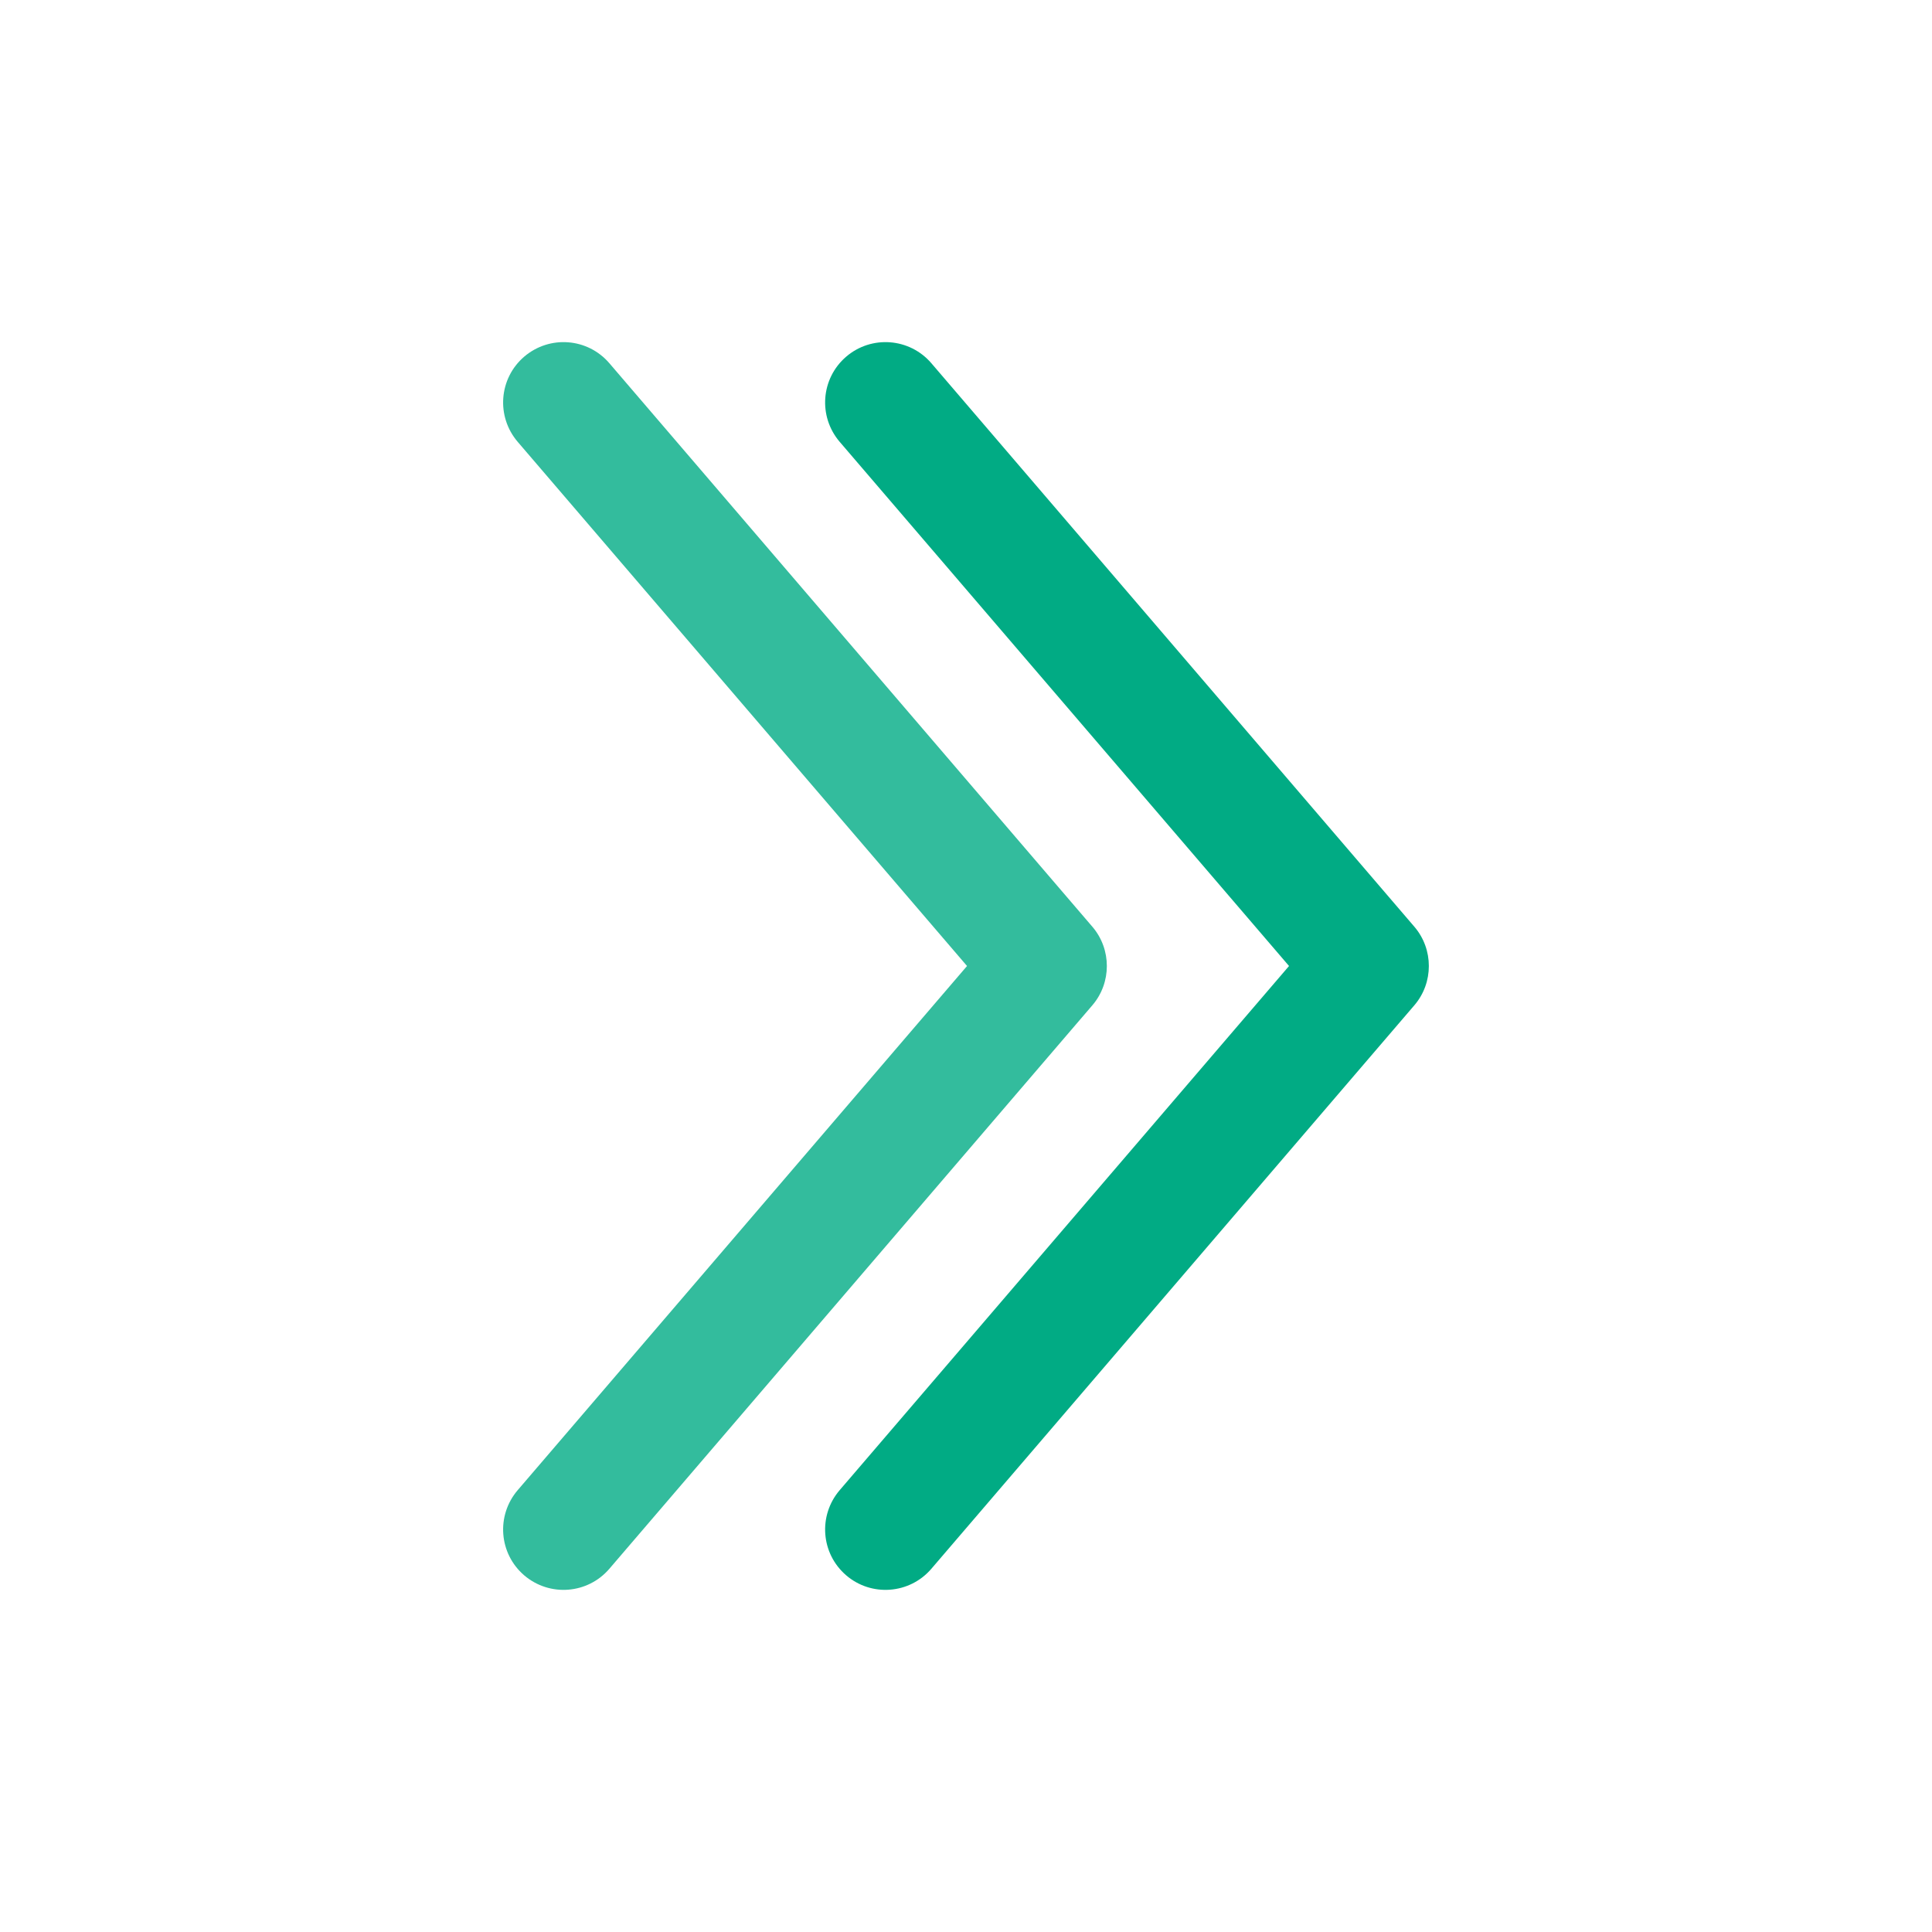
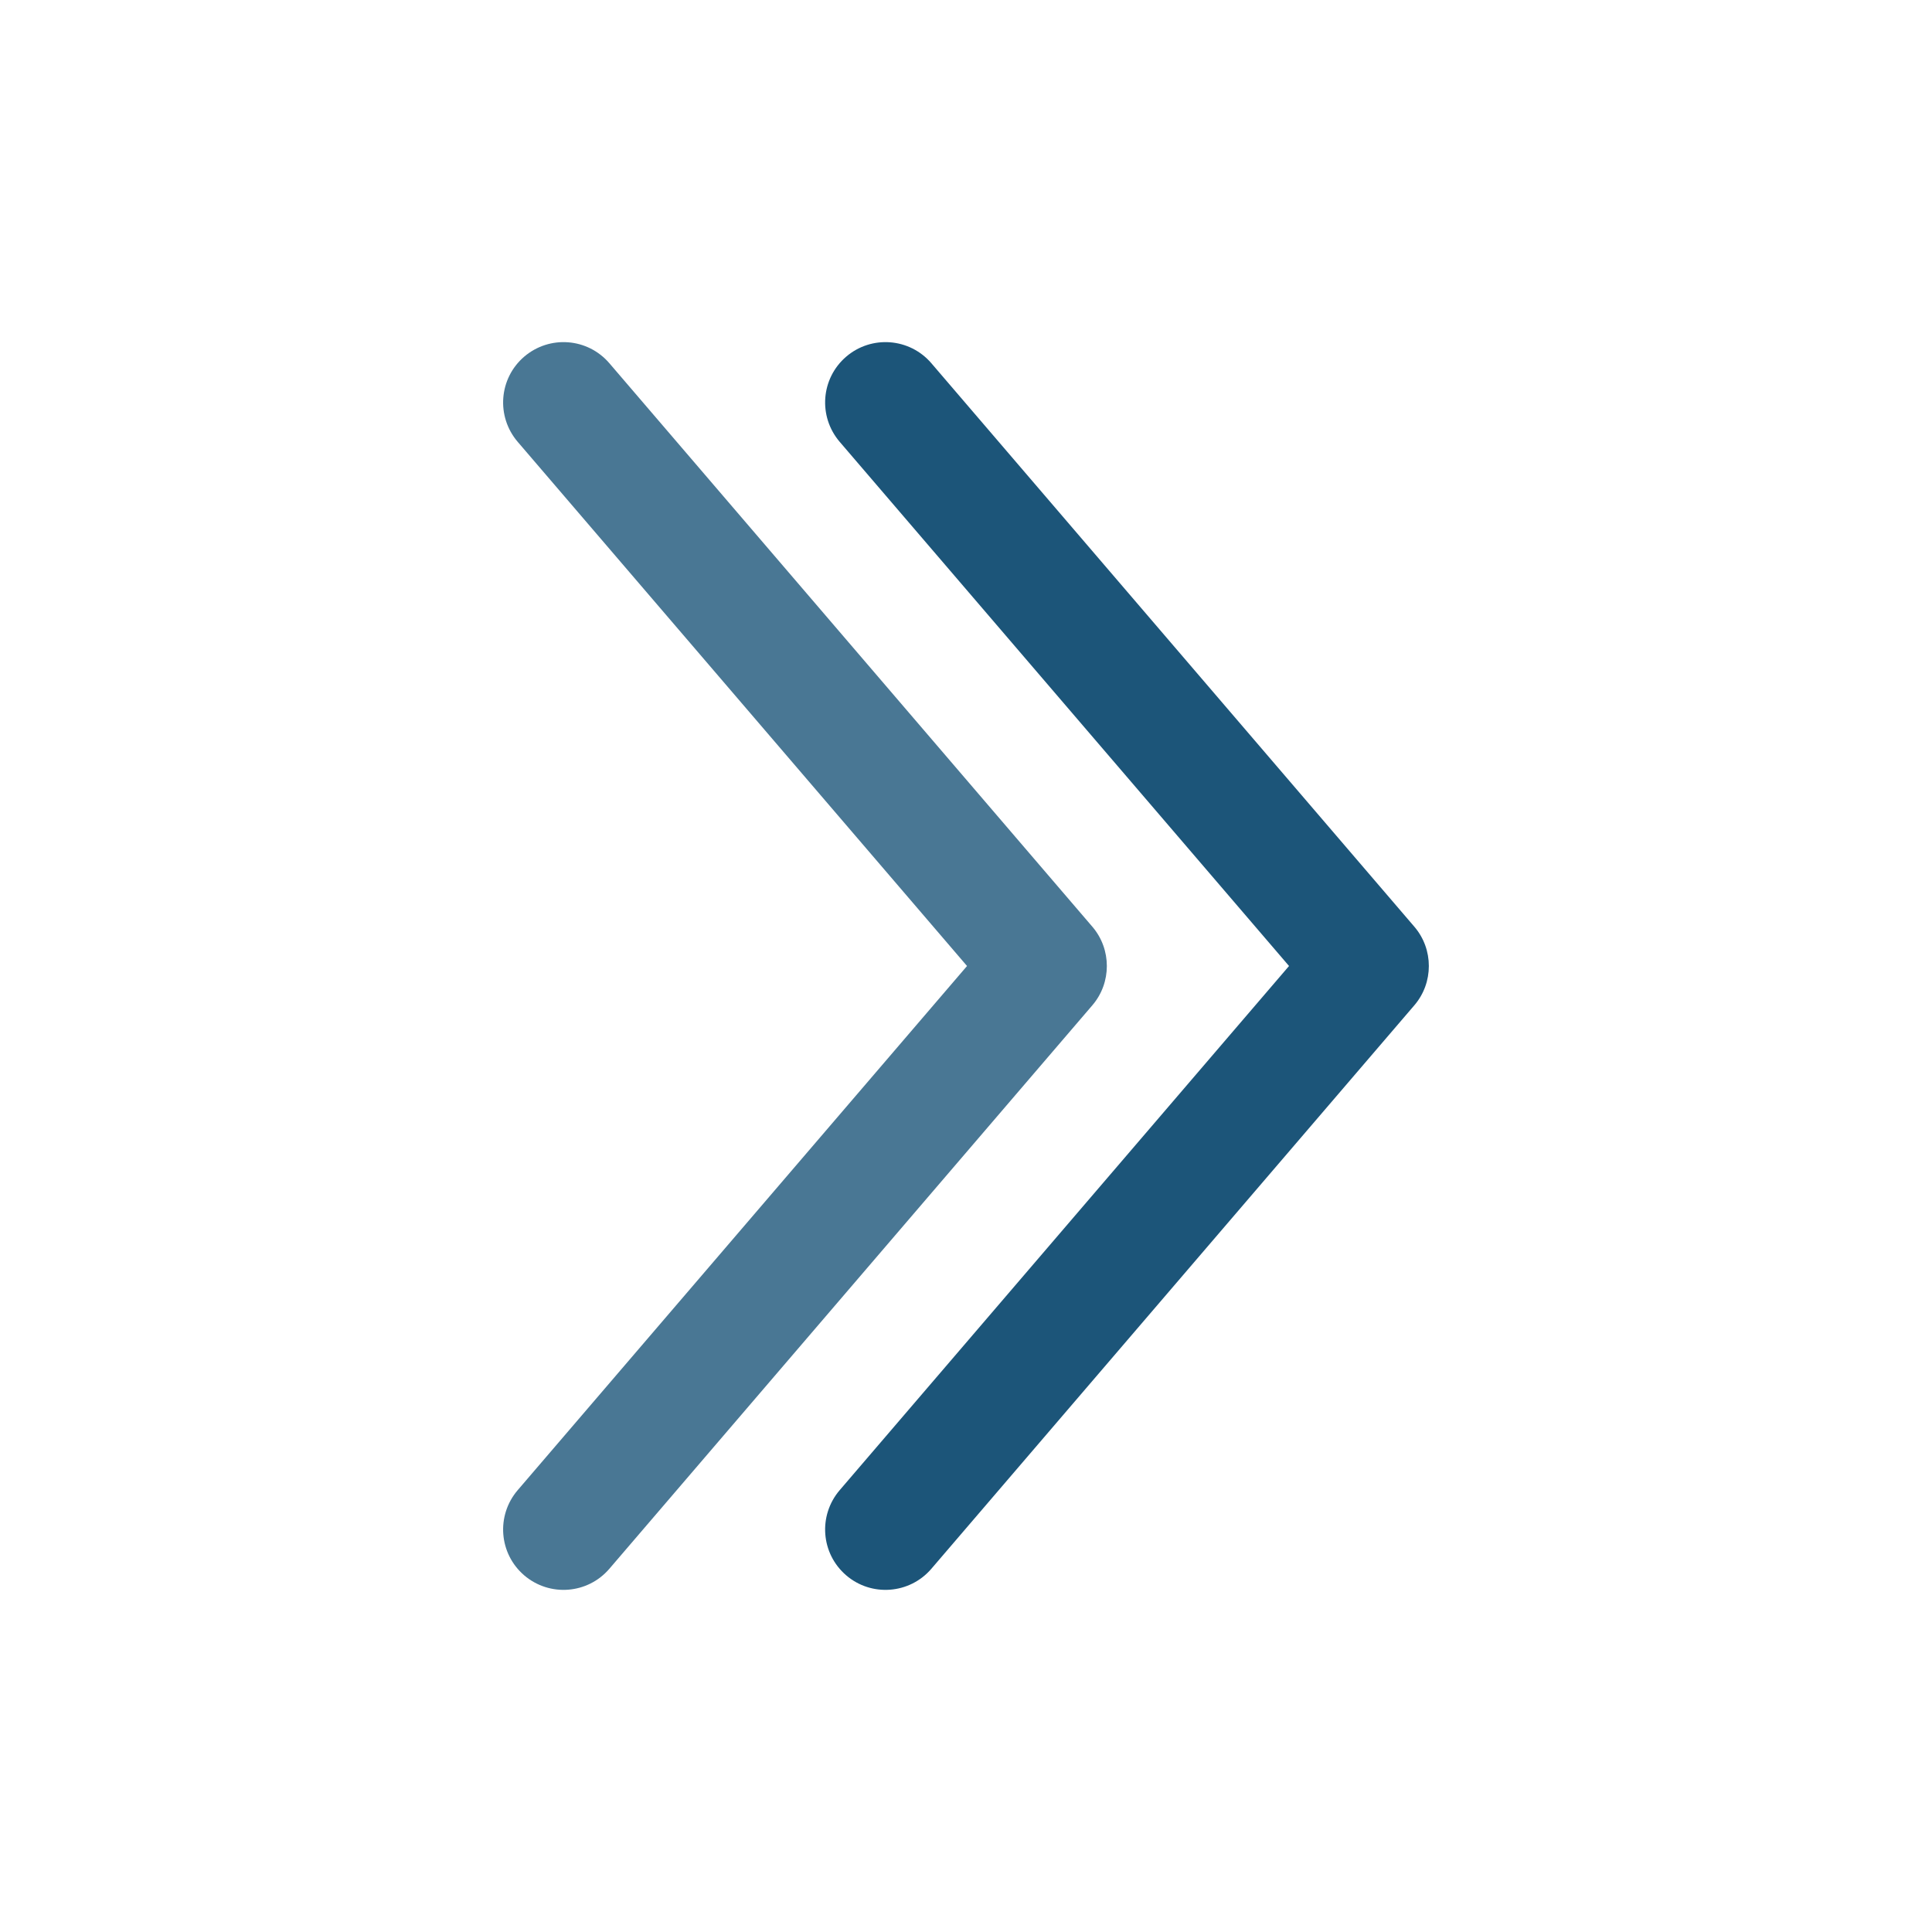
- <svg xmlns="http://www.w3.org/2000/svg" color="#01AB84" width="15" height="15" viewBox="0 0 15 15" fill="none">
+ <svg xmlns="http://www.w3.org/2000/svg" color="#1C5579" width="15" height="15" viewBox="0 0 15 15" fill="none">
  <path fill-rule="evenodd" clip-rule="evenodd" d="M6.57 12.231C6.373 12.062 6.351 11.767 6.519 11.57L10.008 7.5L6.519 3.43C6.351 3.233 6.373 2.938 6.57 2.769C6.766 2.601 7.062 2.623 7.231 2.82L10.981 7.195C11.131 7.37 11.131 7.63 10.981 7.805L7.231 12.18C7.062 12.377 6.766 12.399 6.57 12.231Z" fill="currentColor" />
  <path fill-rule="evenodd" clip-rule="evenodd" d="M4.07 12.231C3.873 12.062 3.851 11.767 4.019 11.57L7.508 7.5L4.019 3.43C3.851 3.233 3.873 2.938 4.07 2.769C4.267 2.601 4.562 2.623 4.731 2.82L8.481 7.195C8.631 7.37 8.631 7.63 8.481 7.805L4.731 12.18C4.562 12.377 4.267 12.399 4.07 12.231Z" fill="currentColor" fill-opacity="0.8" />
</svg>
